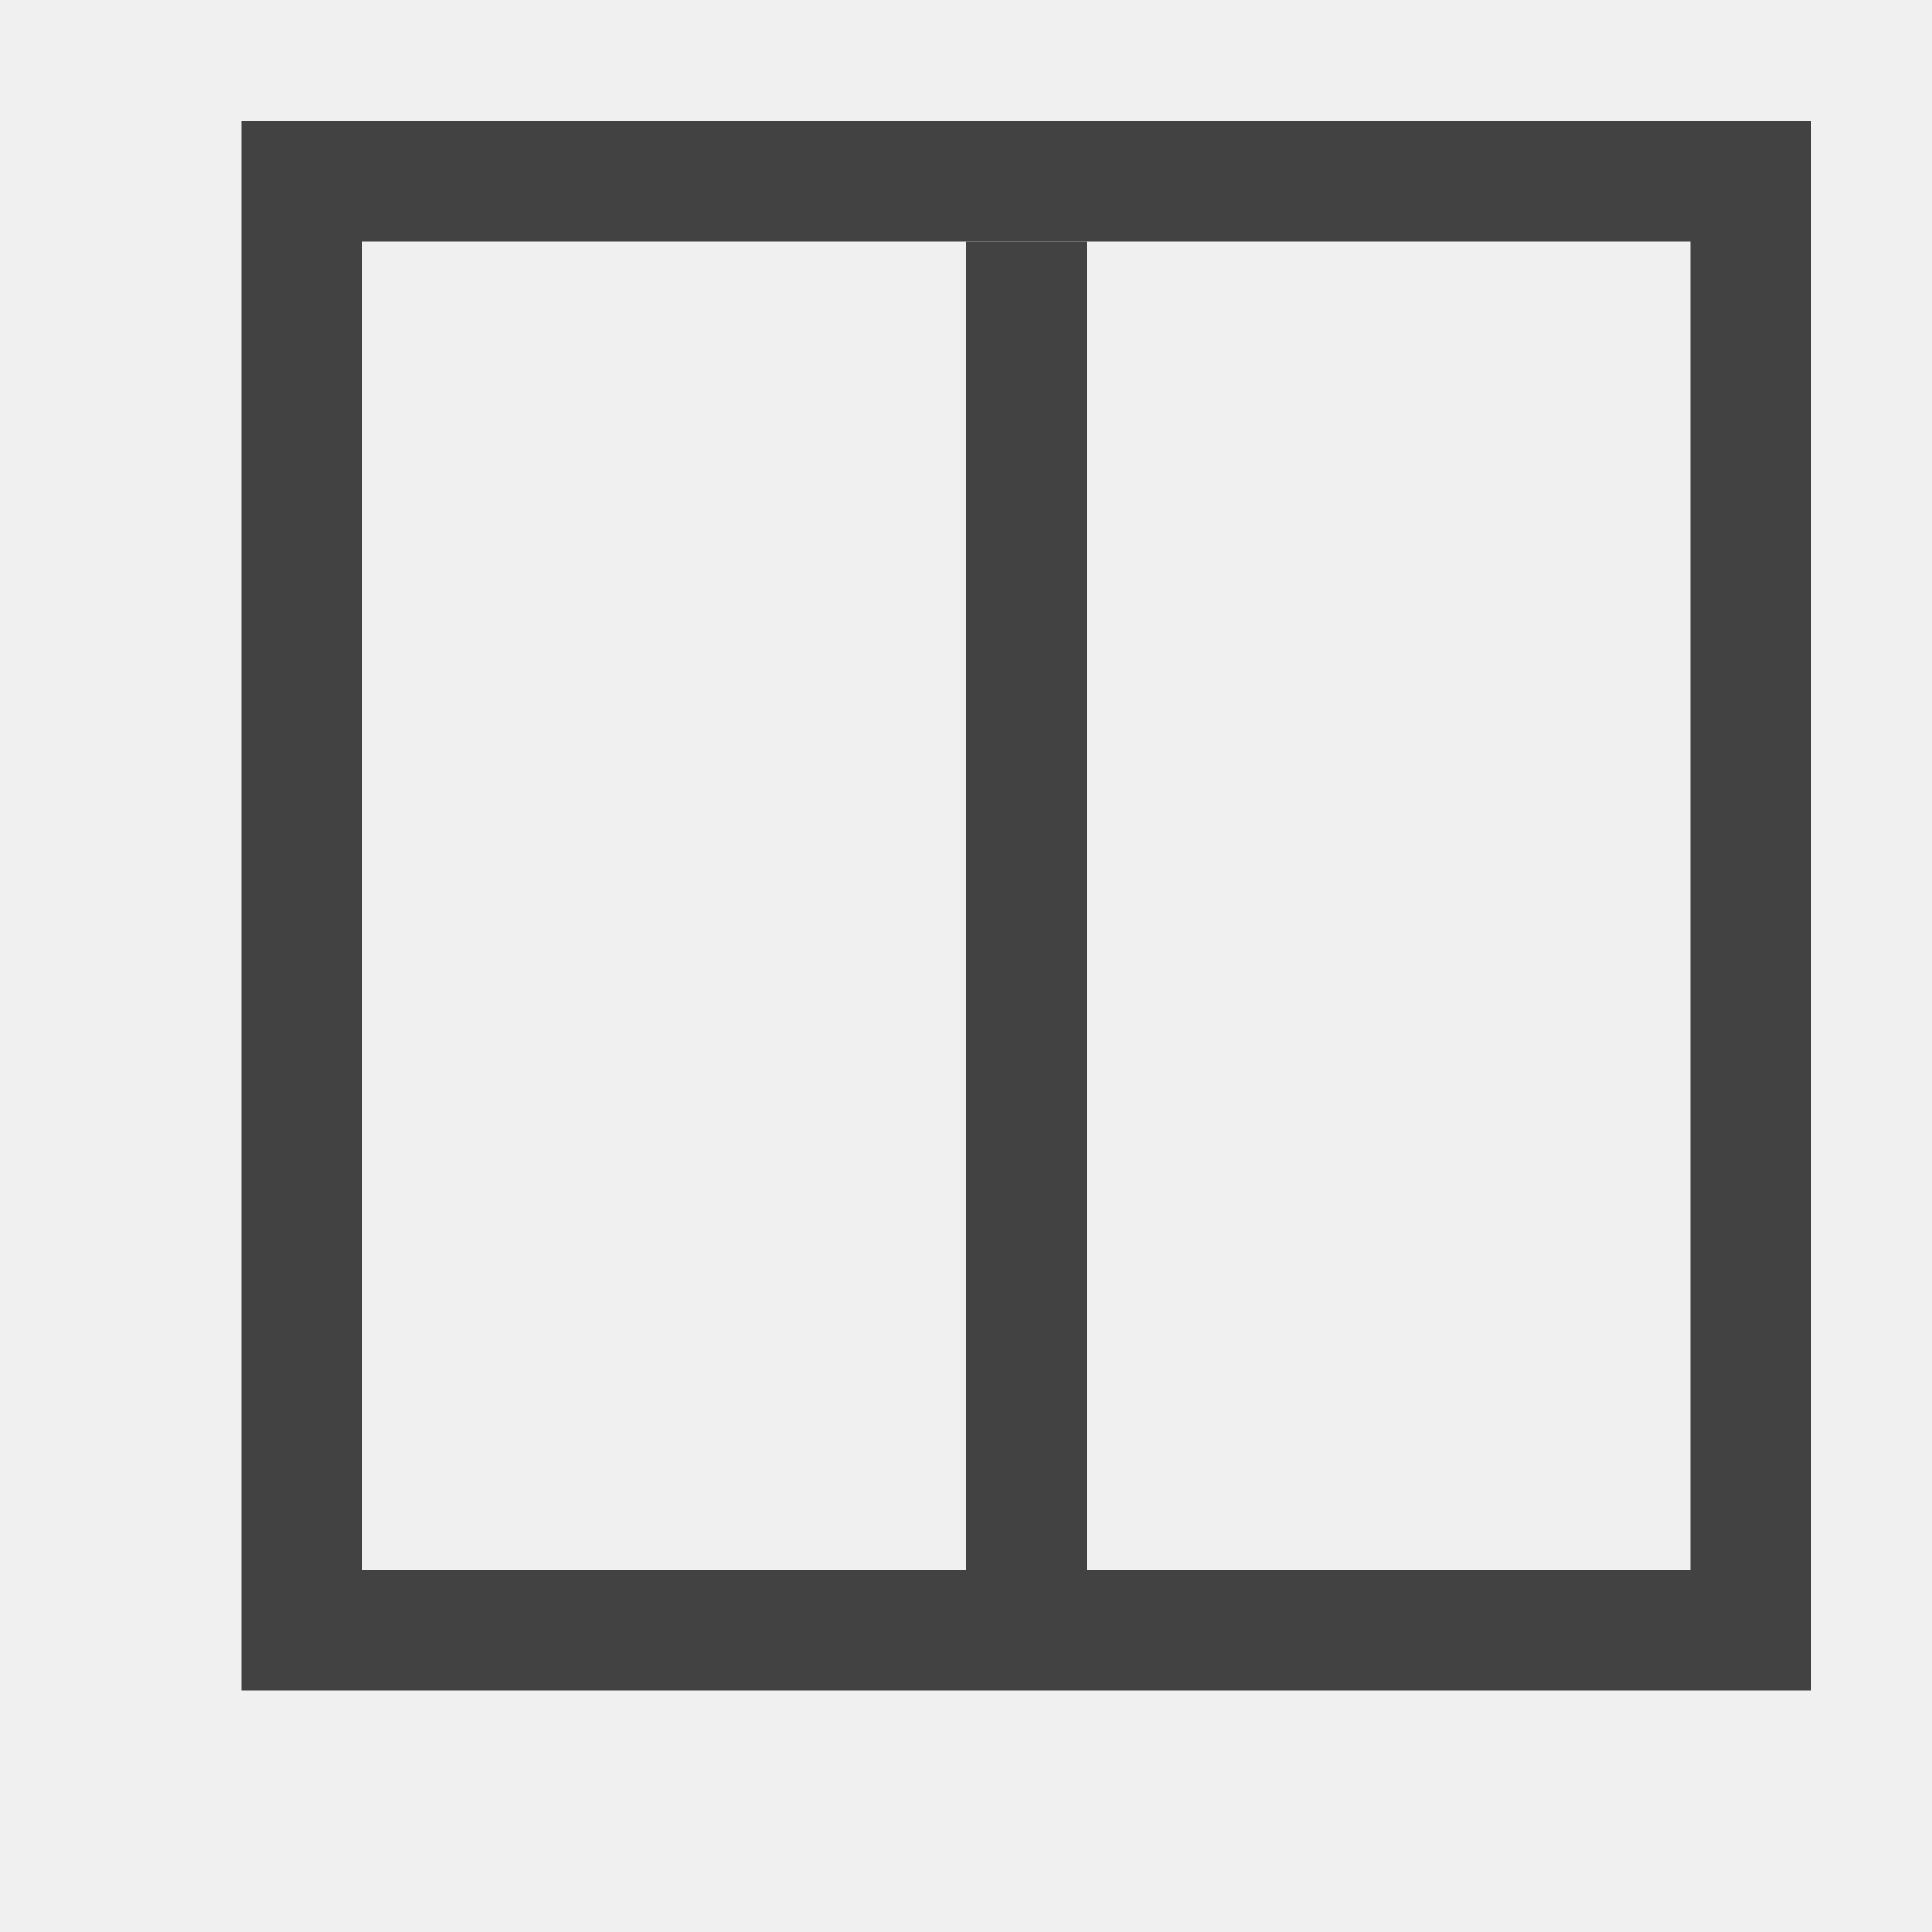
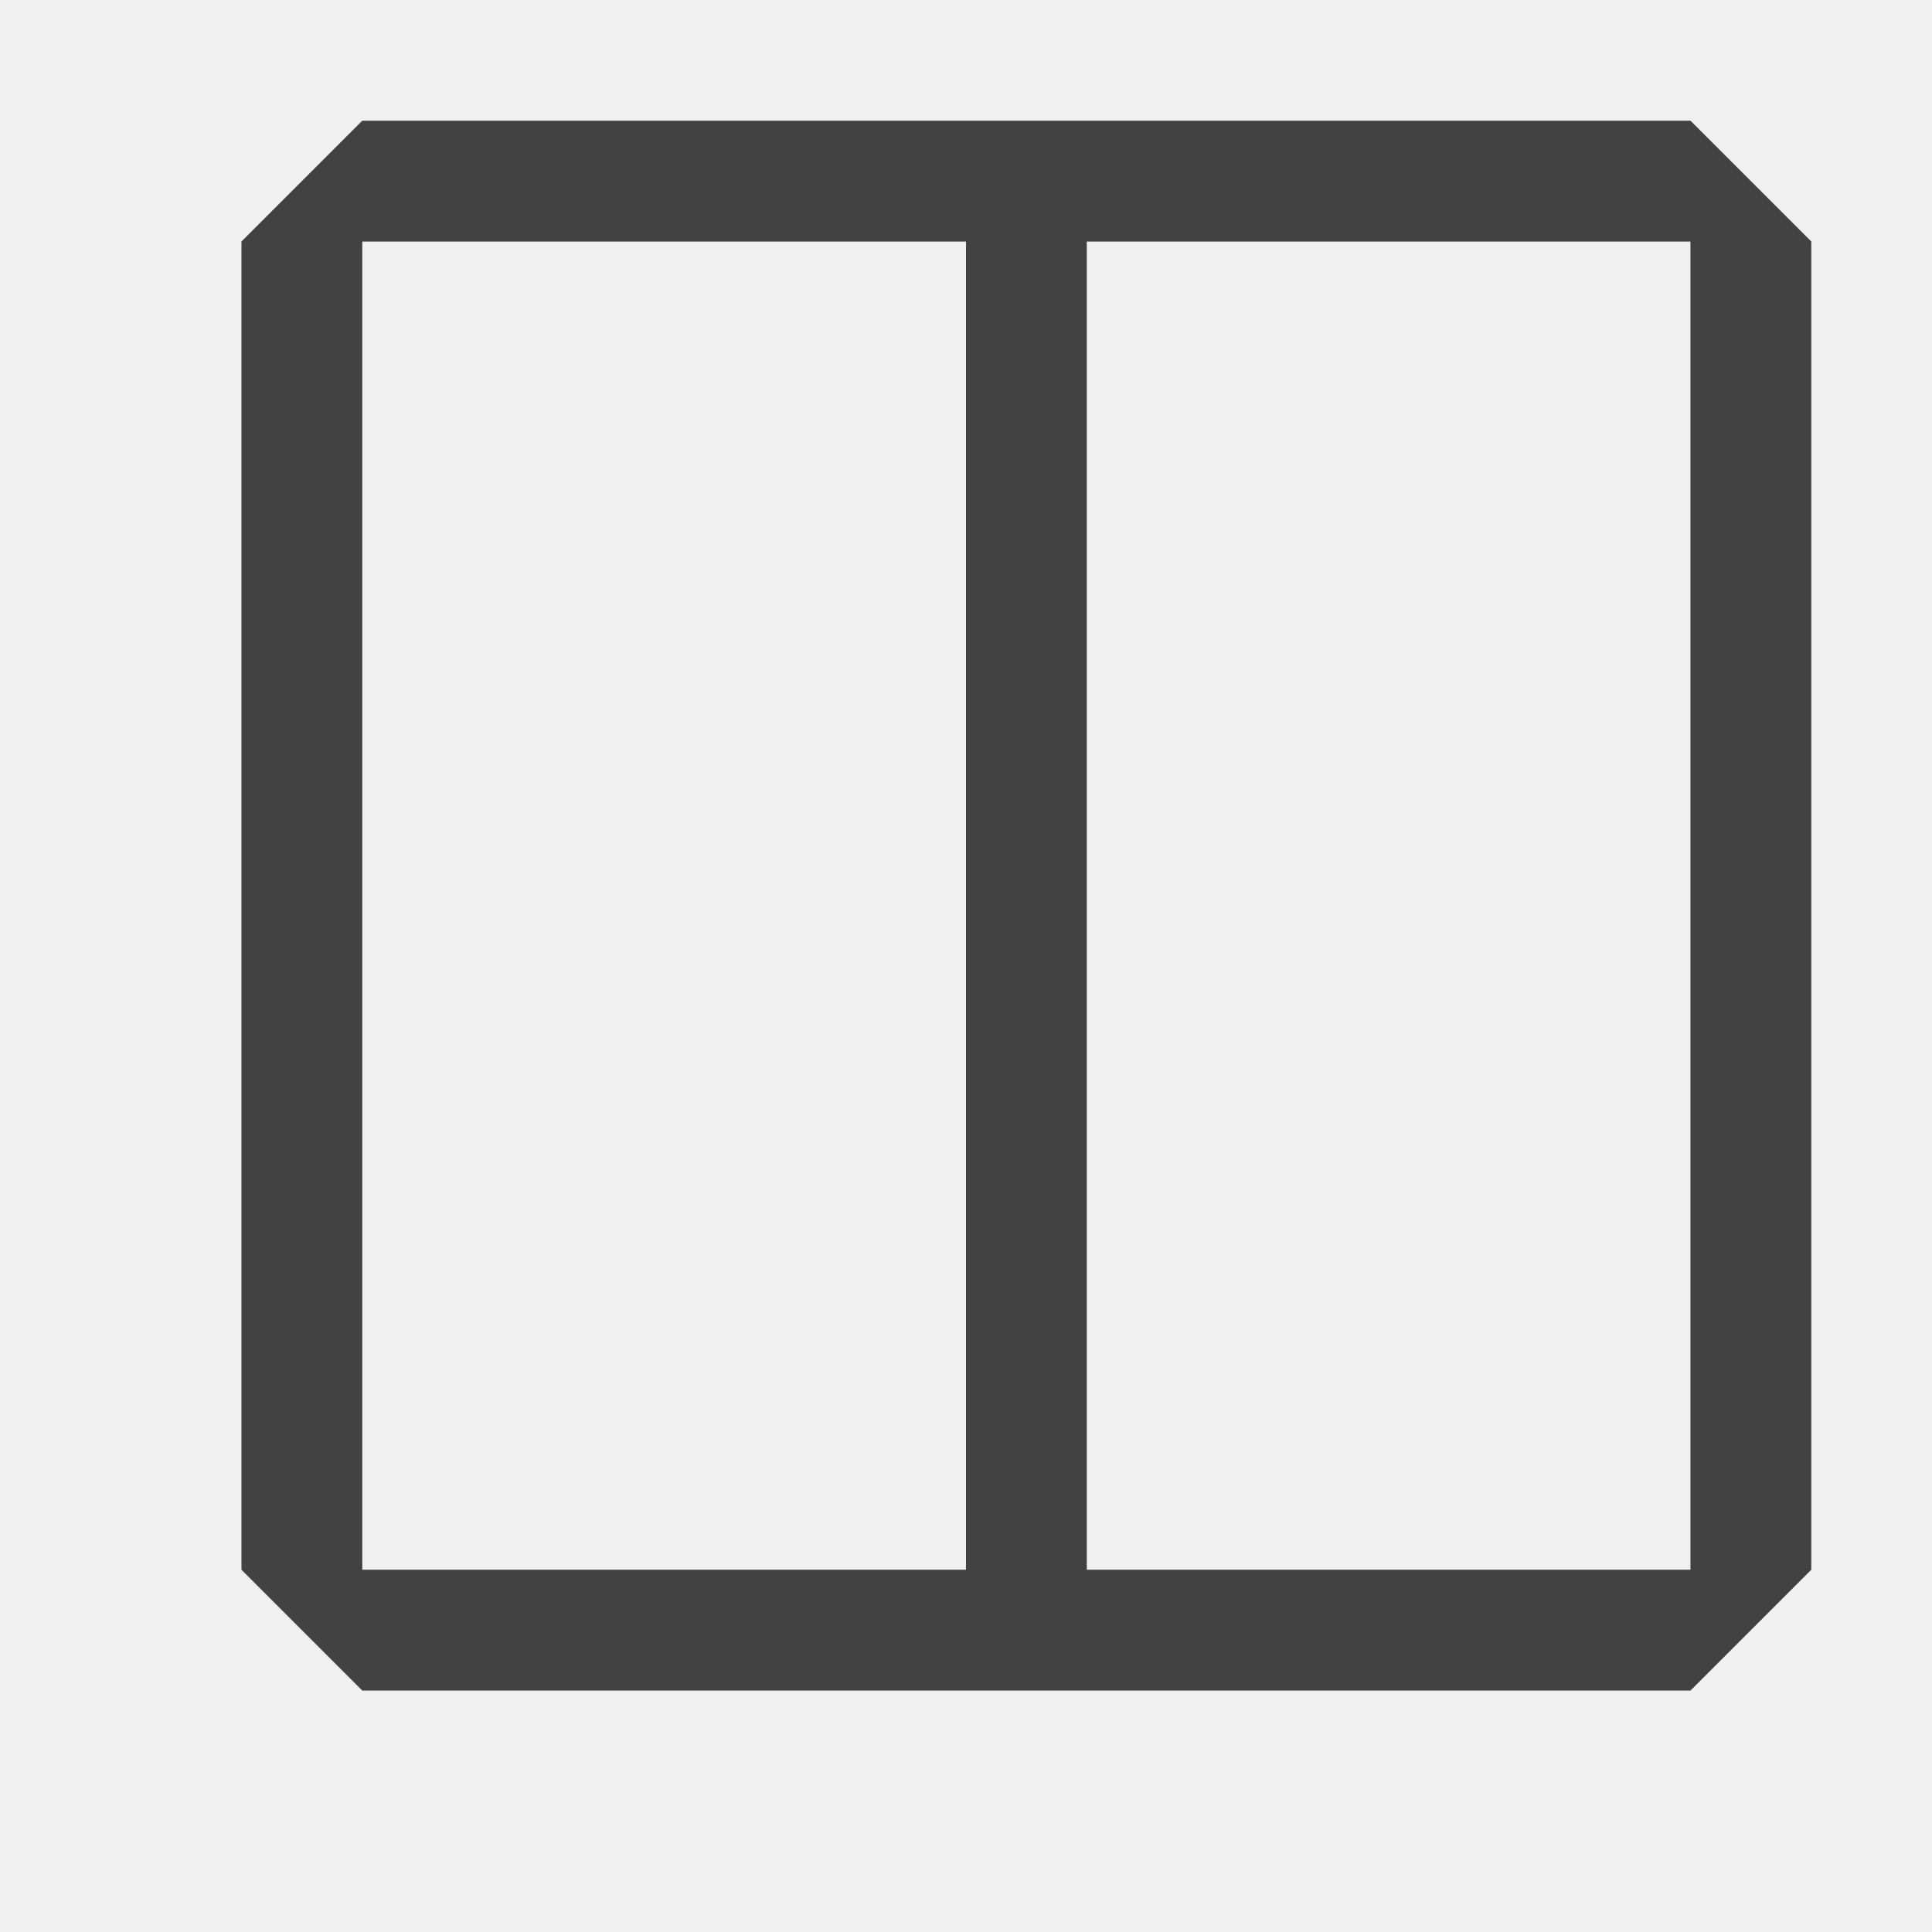
<svg xmlns="http://www.w3.org/2000/svg" width="16" height="16" viewBox="0 0 16 16" fill="none">
-   <path fill-rule="evenodd" clip-rule="evenodd" d="M2 1L15 1V14H2V13L2 4V3V1ZM3 2V13H14V2H8.5H3Z" fill="#424242" />
-   <rect x="8" y="2" width="1" height="11" fill="#424242" />
+   <mask id="path-1-inside-1" fill="white">
+     <path fill-rule="evenodd" clip-rule="evenodd" d="M15 2L14 1L3 1L2 2L2 13L3 14L14 14L15 13L15 2ZM9 2L14 2L14 13L9 13L9 2ZM8 2L3 2L3 13L8 13L8 2Z" />
+   </mask>
+   <path fill-rule="evenodd" clip-rule="evenodd" d="M15 2L14 1L3 1L2 2L2 13L3 14L14 14L15 13L15 2ZM9 2L14 2L14 13L9 13L9 2ZM8 2L3 2L3 13L8 13L8 2Z" fill="#C5C5C5" />
+   <path d="M14 1L14.707 0.293L14.414 -2.56055e-08L14 -4.37114e-08L14 1ZM15 2L16 2L16 1.586L15.707 1.293L15 2ZM3 1L3 -5.24537e-07L2.586 -5.42642e-07L2.293 0.293L3 1ZM2 2L1.293 1.293L1 1.586L1 2L2 2ZM2 13L1 13L1 13.414L1.293 13.707L2 13ZM3 14L2.293 14.707L2.586 15L3 15L3 14ZM14 14L14 15L14.414 15L14.707 14.707L14 14ZM15 13L15.707 13.707L16 13.414L16 13L15 13ZM14 2L15 2L15 1L14 1L14 2ZM9 2L9 1L8 1L8 2L9 2ZM14 13L14 14L15 14L15 13L14 13ZM9 13L8 13L8 14L9 14L9 13ZM8 2L9 2L9 1L8 1L8 2ZM3 2L3 1L2 1L2 2L3 2ZM3 13L2 13L2 14L3 14L3 13ZM8 13L8 14L9 14L9 13L8 13ZM13.293 1.707L14.293 2.707L15.707 1.293L14.707 0.293L13.293 1.707ZM3 2L14 2L14 -4.37114e-08L3 -5.24537e-07L3 2ZM2.707 2.707L3.707 1.707L2.293 0.293L1.293 1.293L2.707 2.707ZM3 13L3 2L1 2L1 13L3 13ZM3.707 13.293L2.707 12.293L1.293 13.707L2.293 14.707L3.707 13.293ZM14 13L3 13L3 15L14 15L14 13ZM14.293 12.293L13.293 13.293L14.707 14.707L15.707 13.707L14.293 12.293ZM14 2L14 13L16 13L16 2L14 2ZM14 1L9 1L9 3L14 3L14 1ZM15 13L15 2L13 2L13 13L15 13ZM9 14L14 14L14 12L9 12L9 14ZM8 2L8 13L10 13L10 2L8 2ZM8 1L3 1L3 3L8 3L8 1ZM2 2L2 13L4 13L4 2L2 2ZM3 14L8 14L8 12L3 12L3 14ZM9 13L9 2L7 2L7 13L9 13Z" fill="#424242" mask="url(#path-1-inside-1)" />
</svg>
